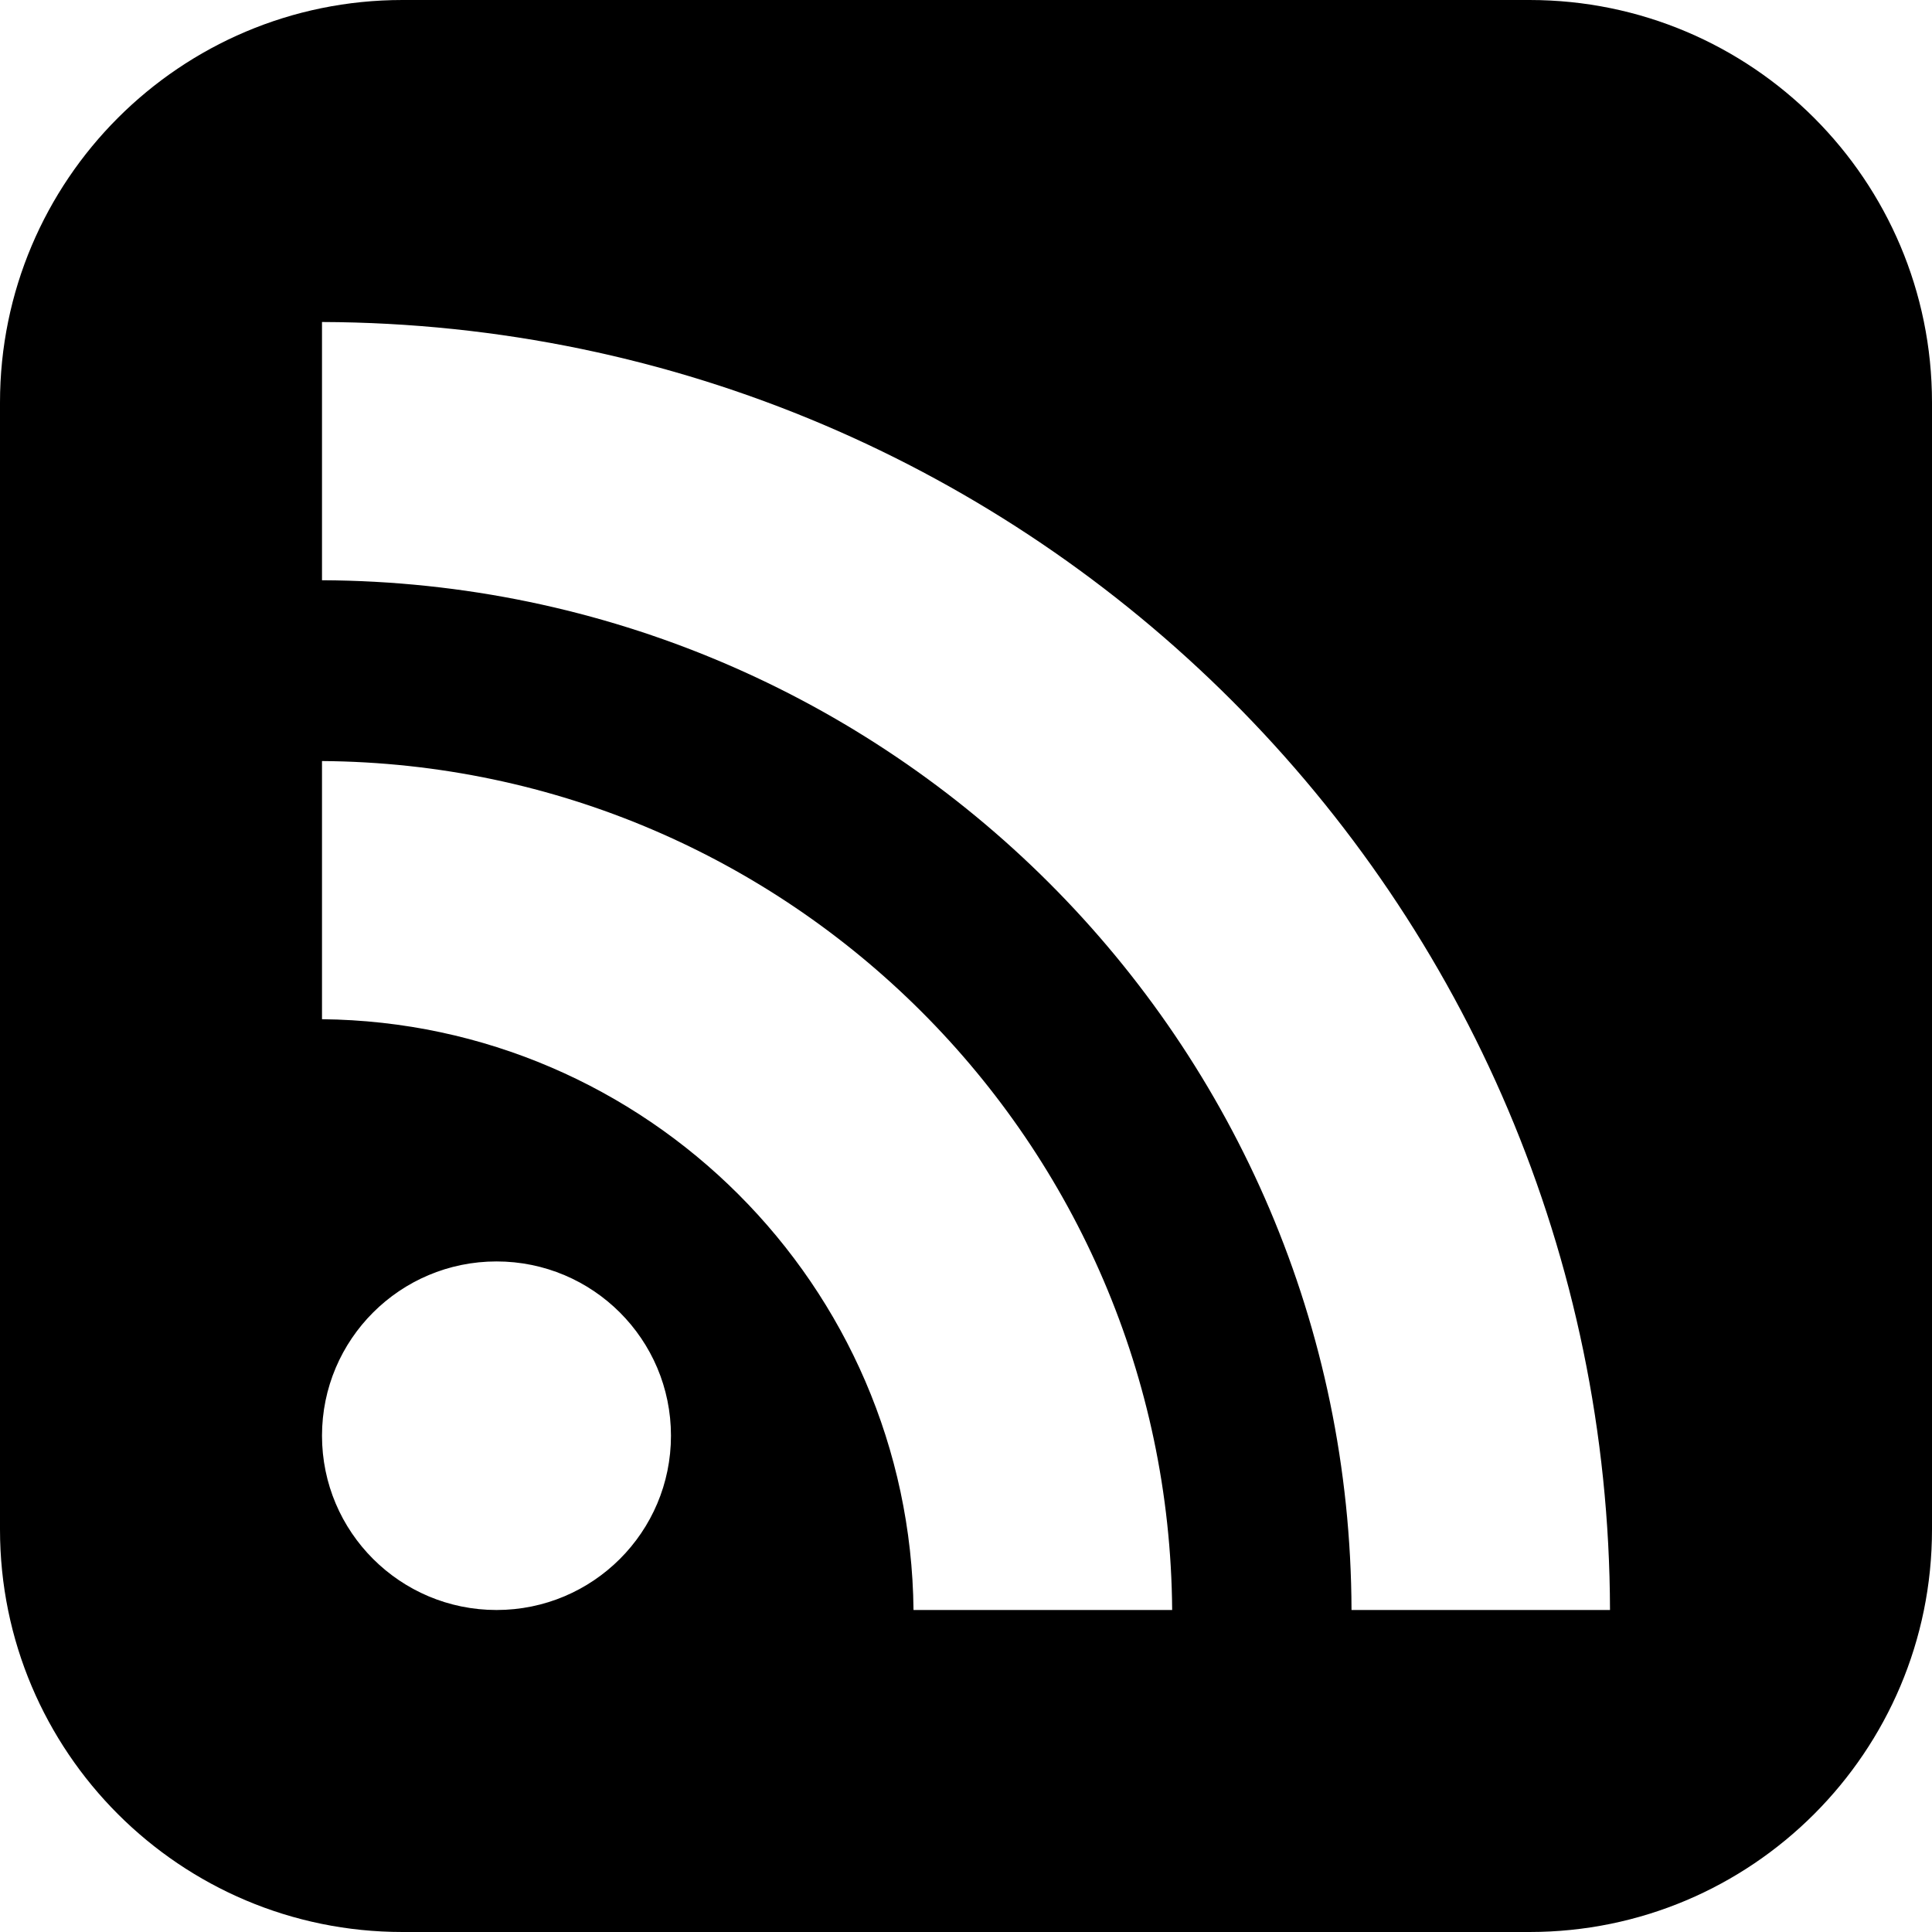
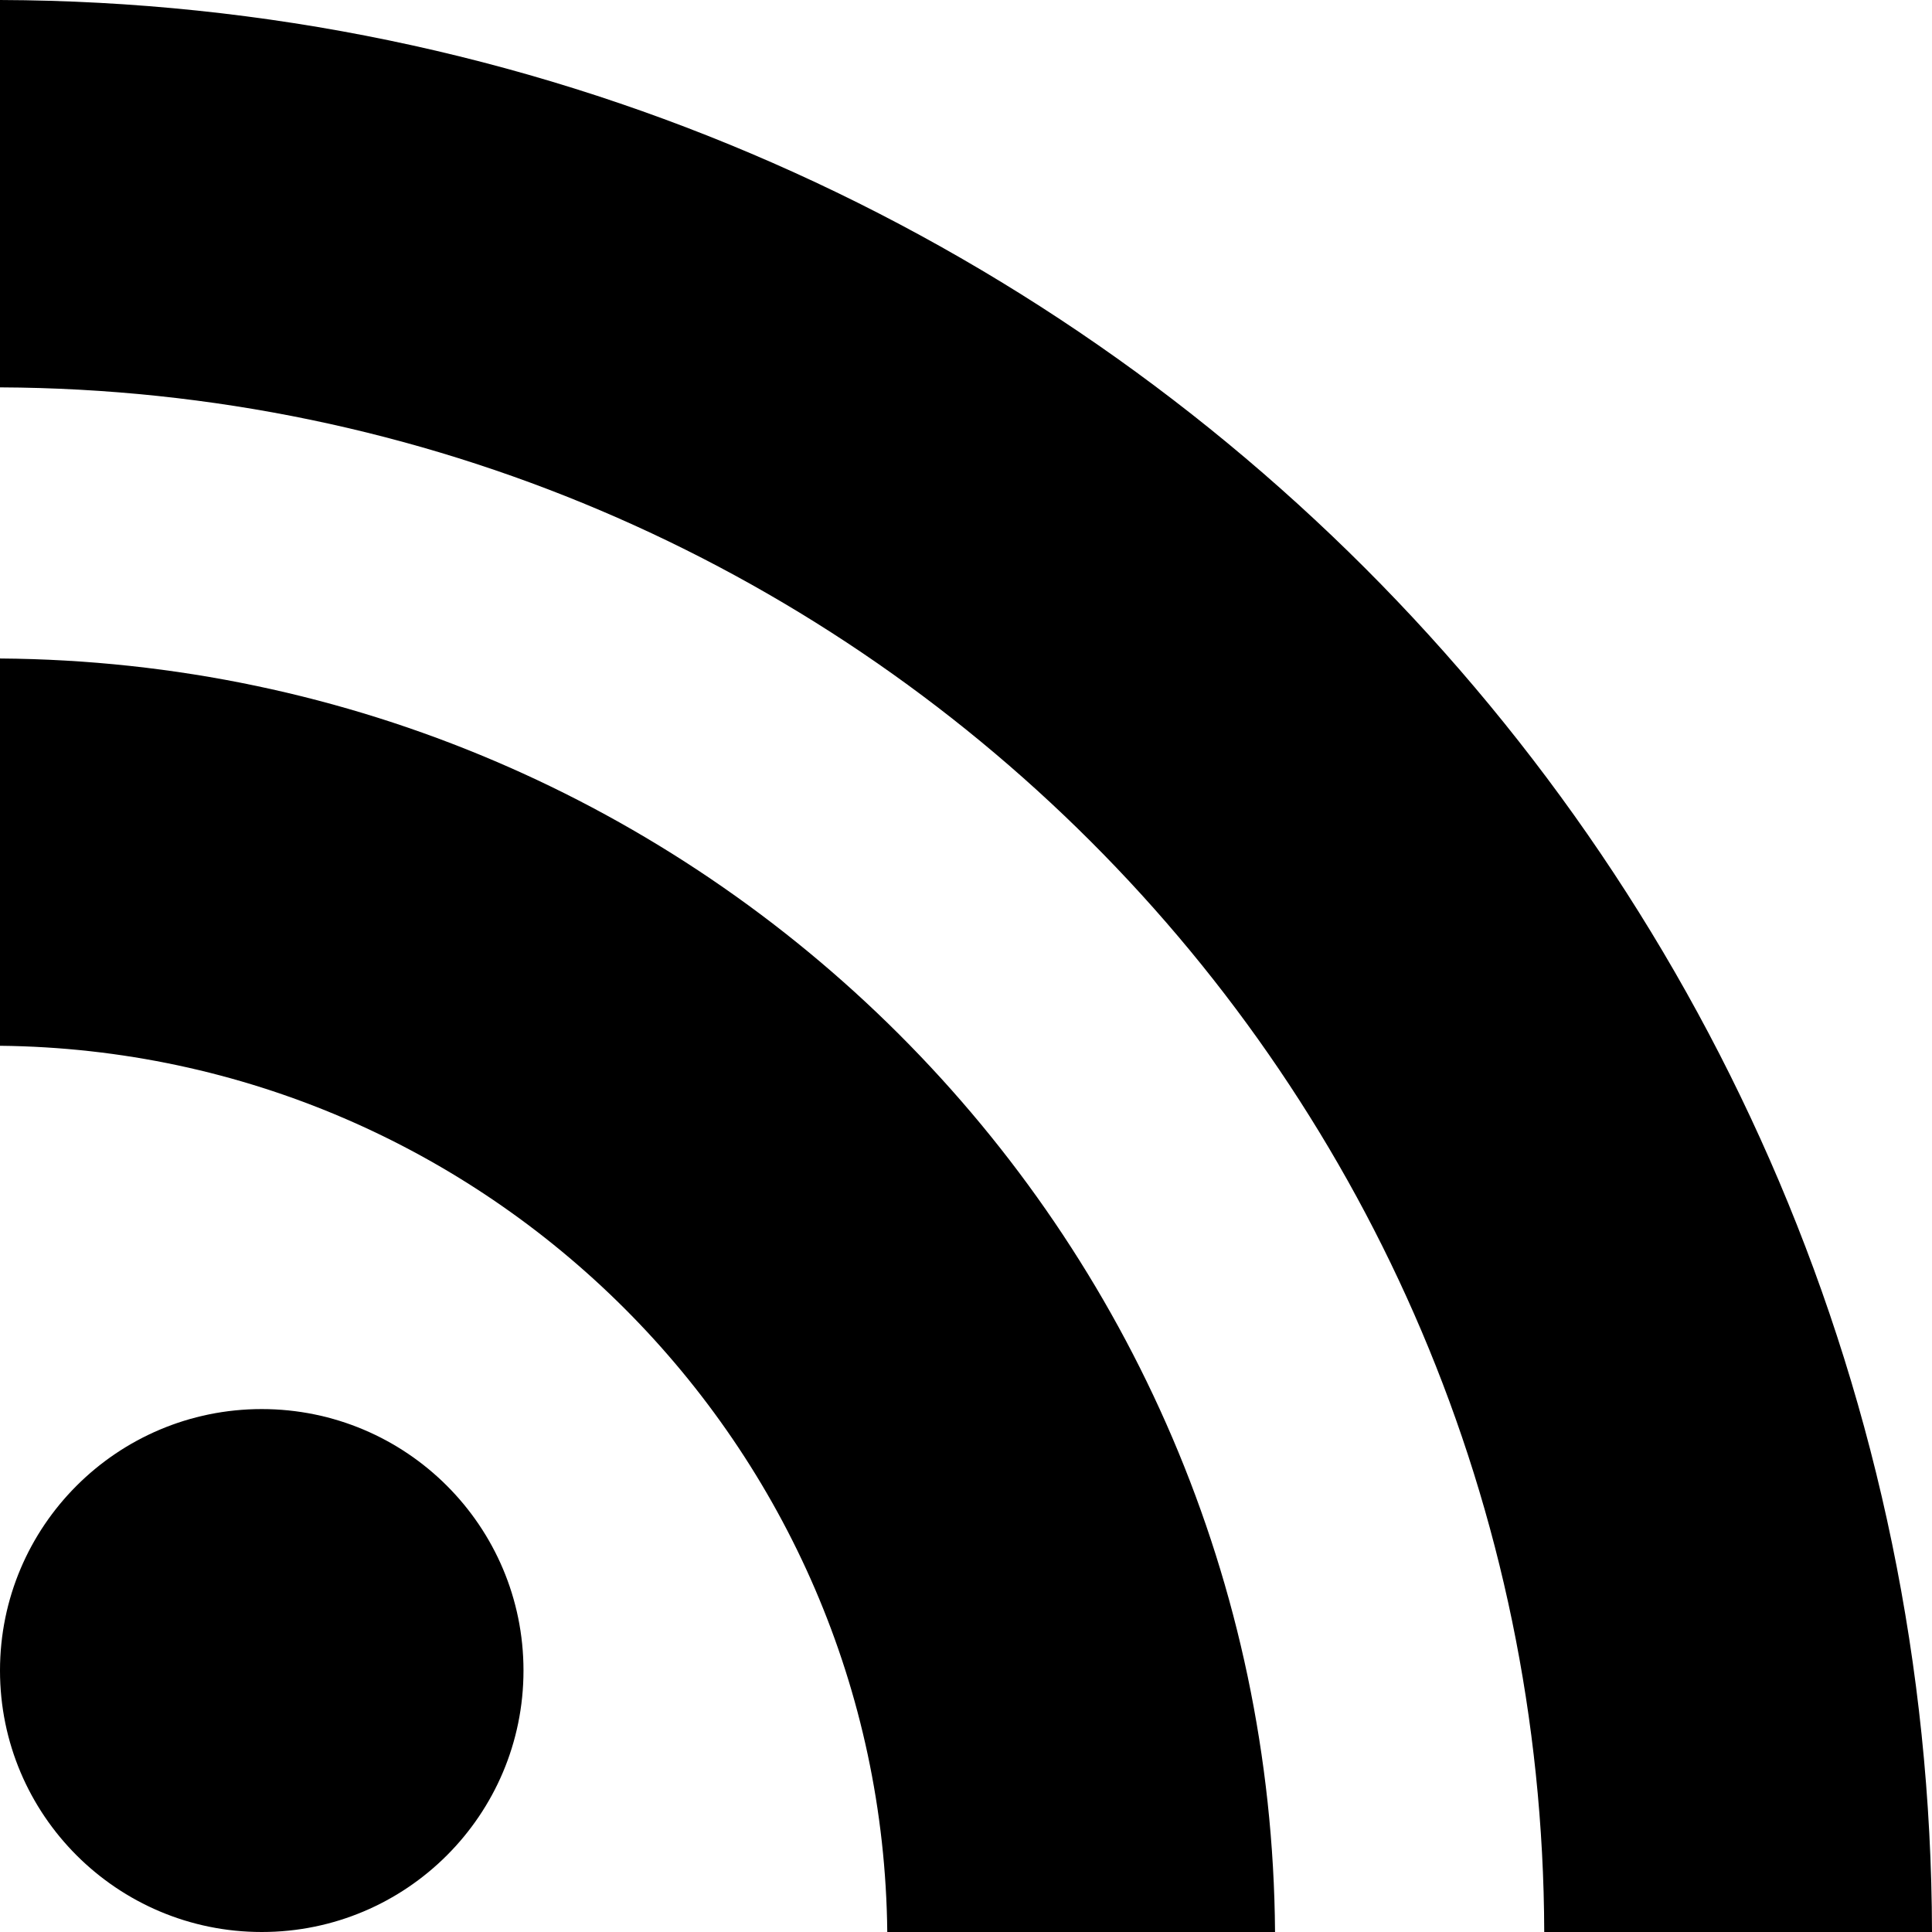
<svg xmlns="http://www.w3.org/2000/svg" width="24" height="24" viewBox="0 0 24 24">
-   <path d="M19 0h-14c-2.761 0-5 2.239-5 5v14c0 2.761 2.239 5 5 5h14c2.762 0 5-2.239 5-5v-14c0-2.761-2.238-5-5-5zm-12.832 20c-1.197 0-2.168-.969-2.168-2.165s.971-2.165 2.168-2.165 2.167.969 2.167 2.165-.97 2.165-2.167 2.165zm5.18 0c-.041-4.029-3.314-7.298-7.348-7.339v-3.207c5.814.041 10.518 4.739 10.561 10.546h-3.213zm5.441 0c-.021-7.063-5.736-12.761-12.789-12.792v-3.208c8.83.031 15.98 7.179 16 16h-3.211z" />
+   <path d="M6.503 20.752c0 1.794-1.456 3.248-3.251 3.248-1.796 0-3.252-1.454-3.252-3.248 0-1.794 1.456-3.248 3.252-3.248 1.795.001 3.251 1.454 3.251 3.248zm-6.503-12.572v4.811c6.05.062 10.96 4.966 11.022 11.009h4.817c-.062-8.71-7.118-15.758-15.839-15.82zm0-3.368c10.58.046 19.152 8.594 19.183 19.188h4.817c-.03-13.231-10.755-23.954-24-24v4.812z" />
</svg>
